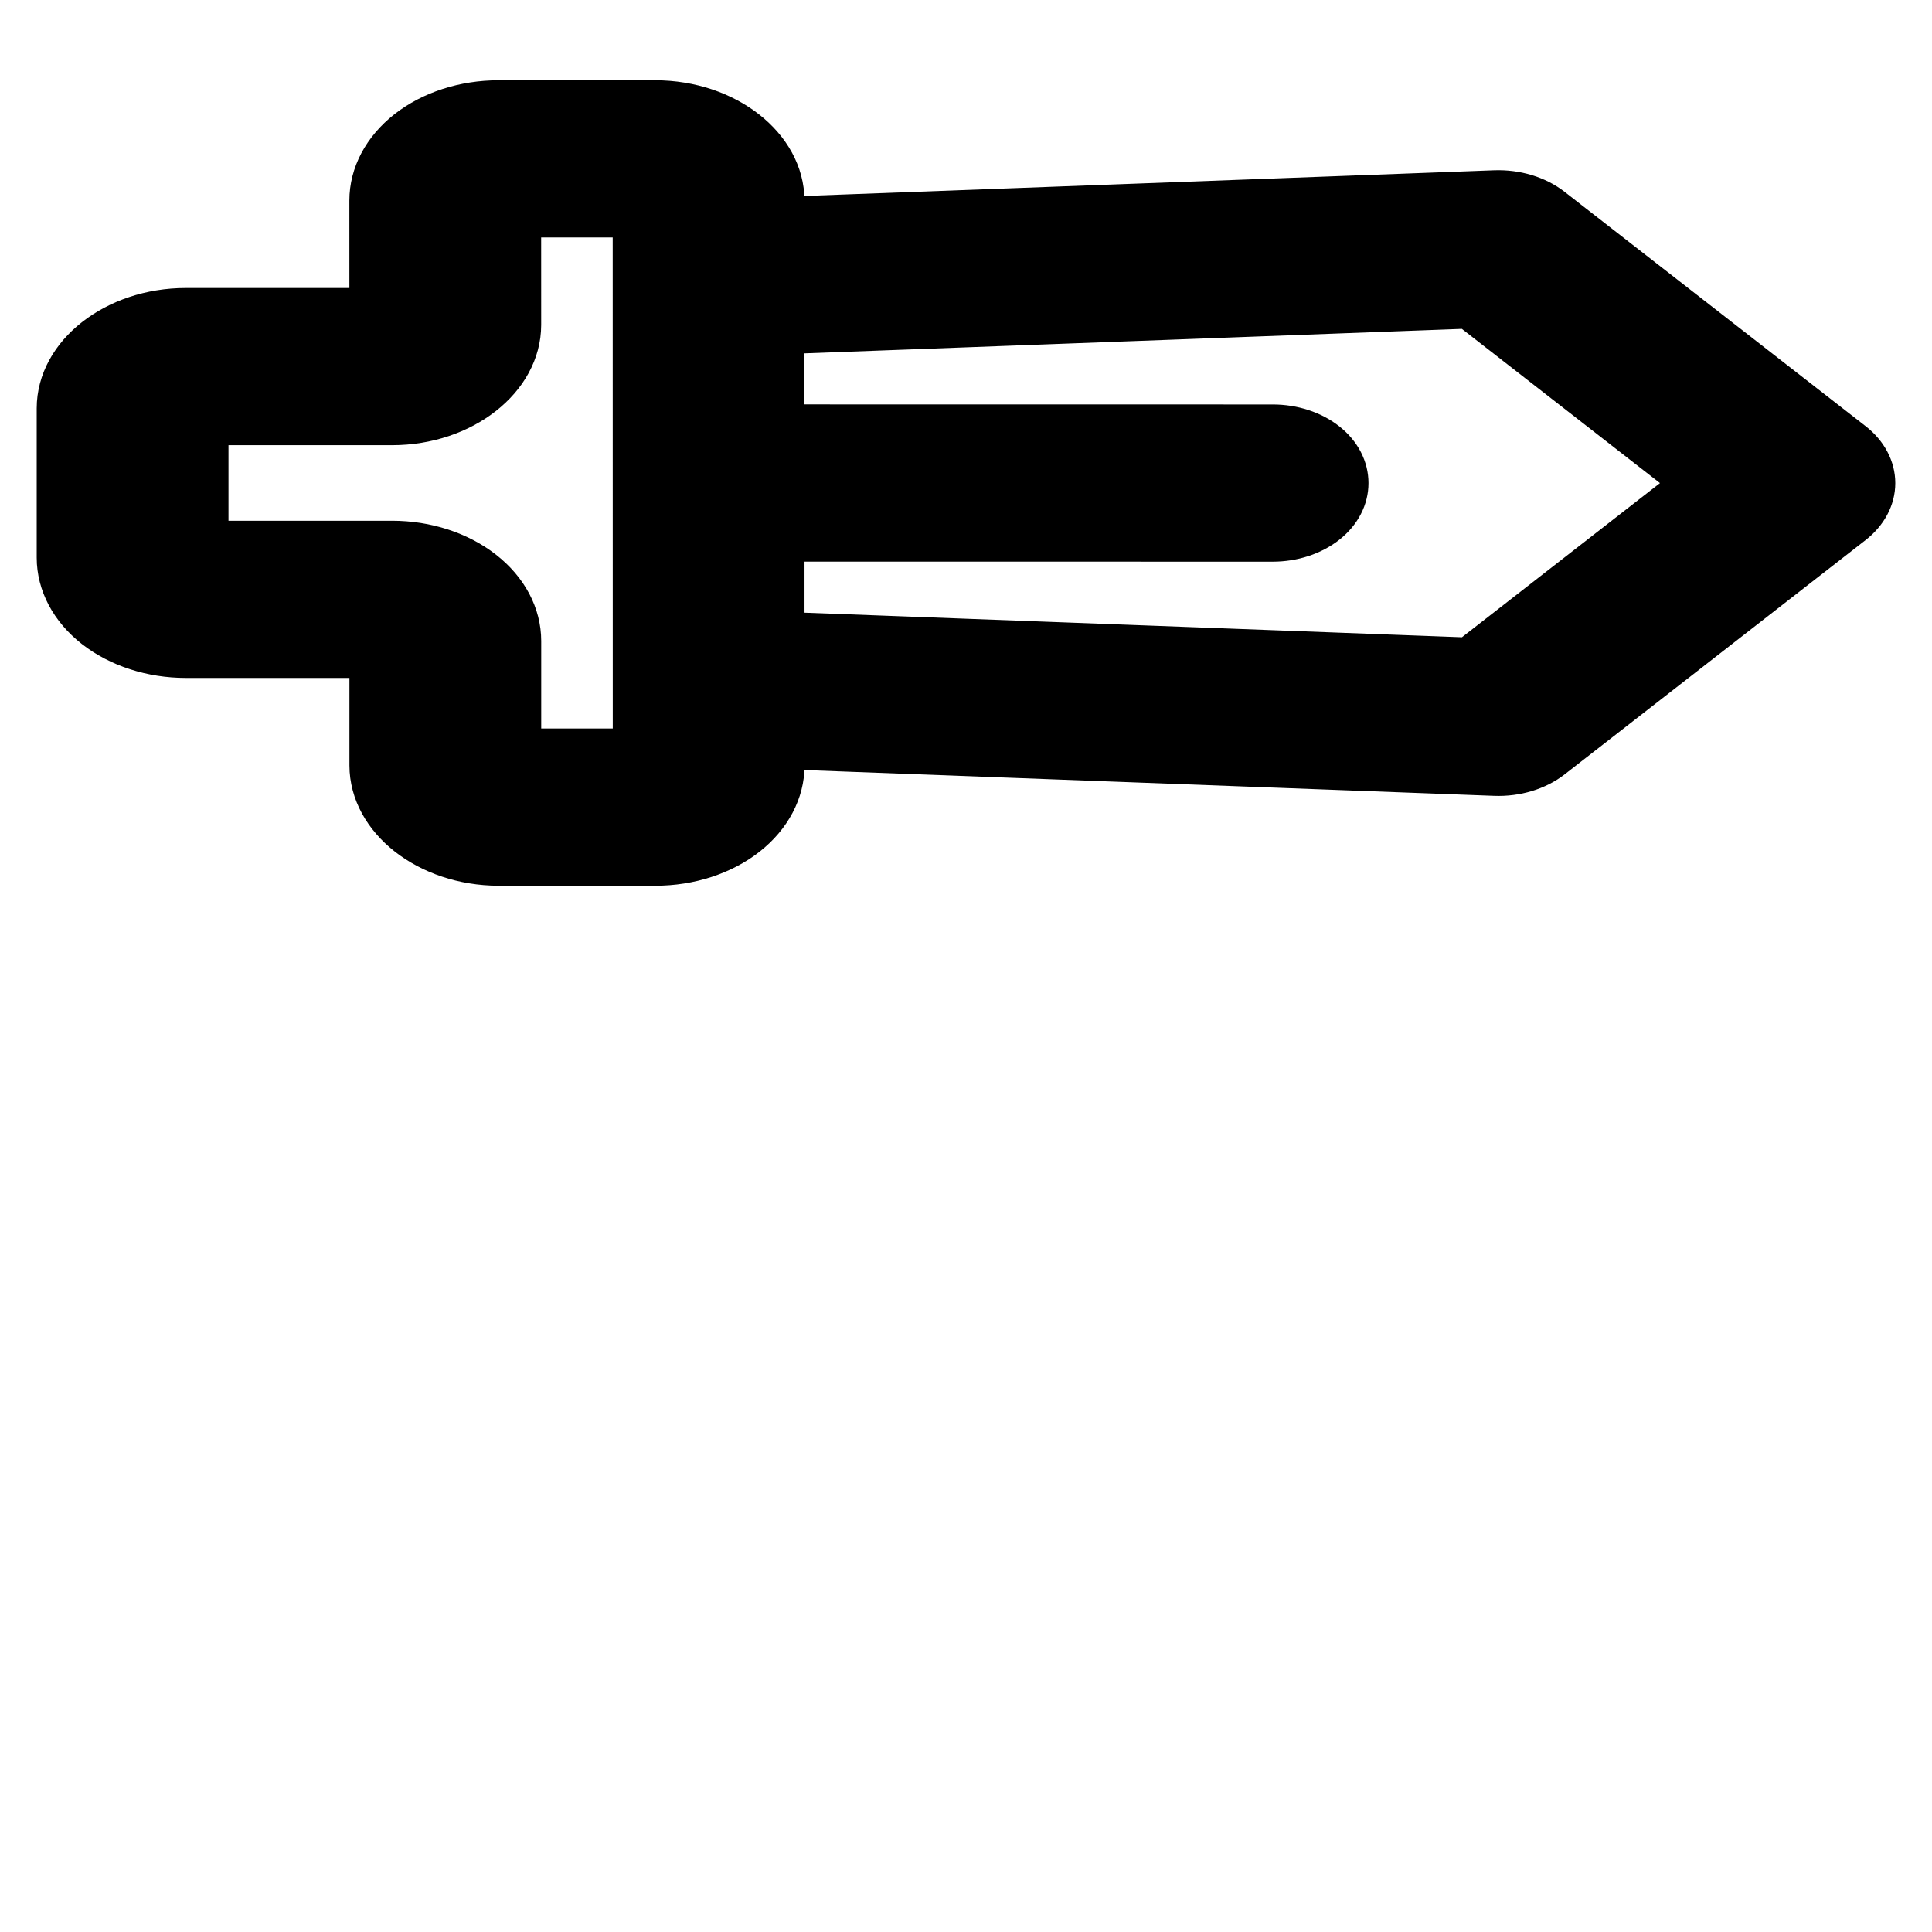
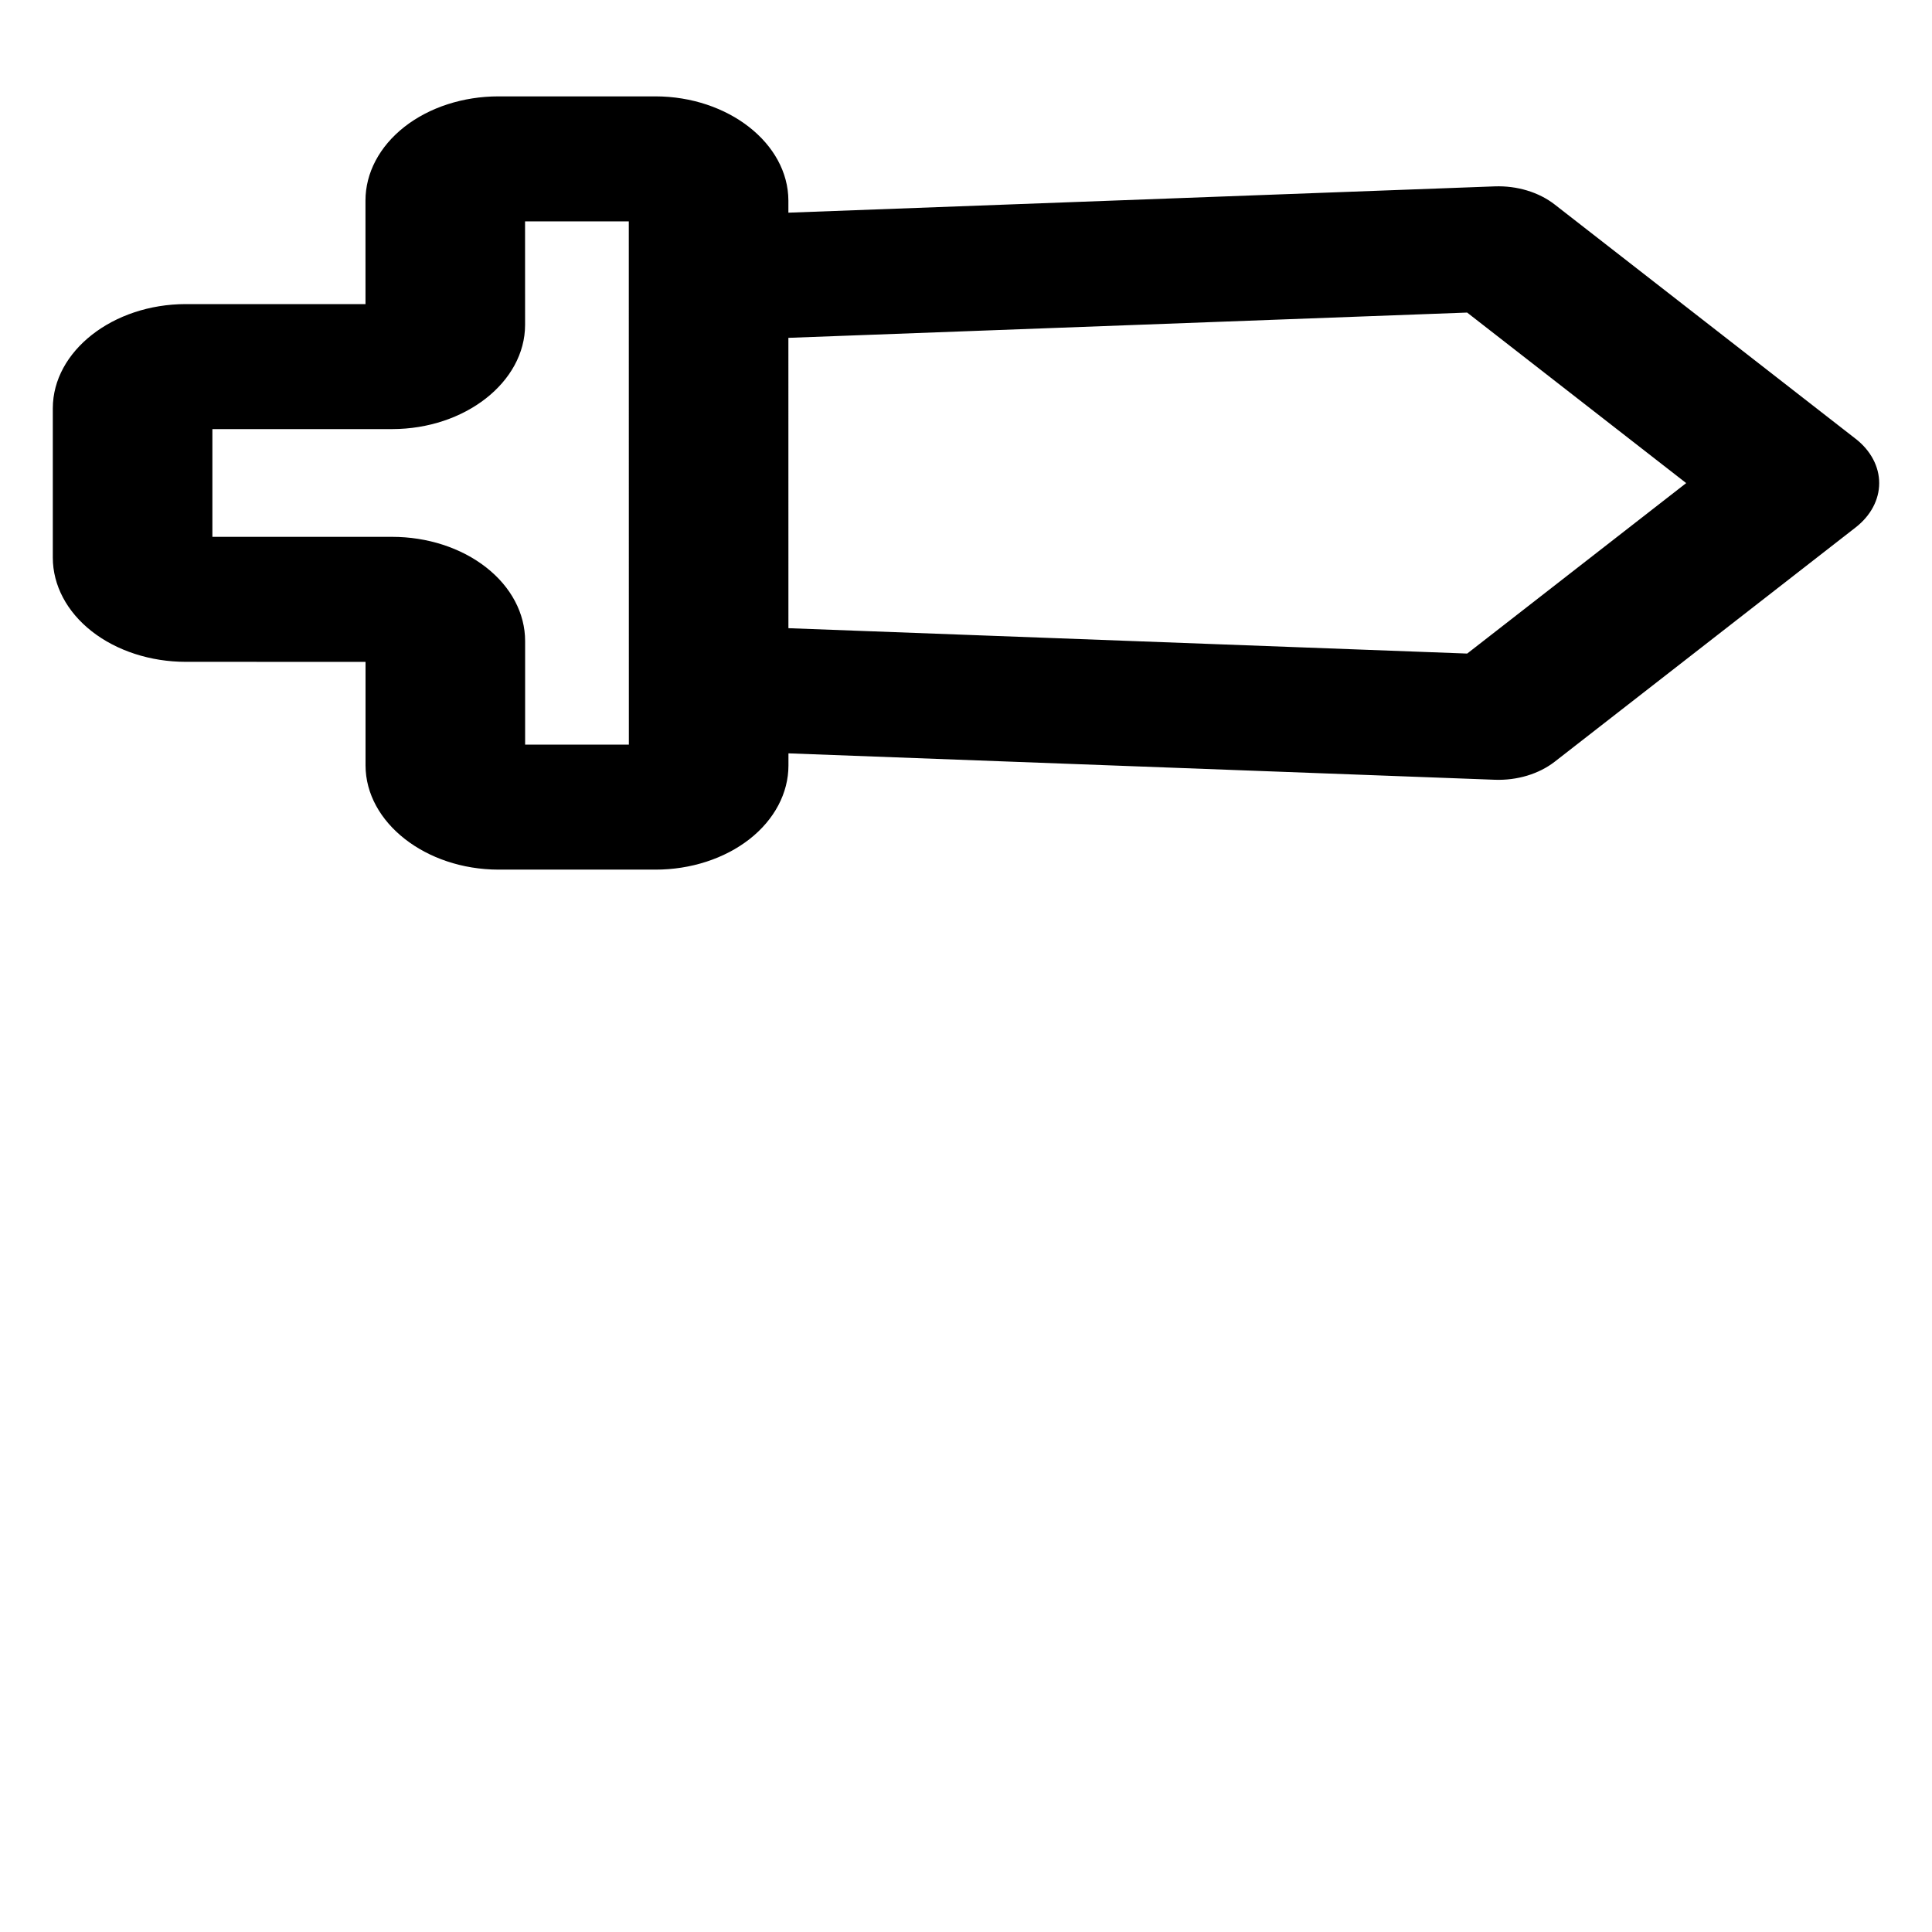
- <svg xmlns="http://www.w3.org/2000/svg" width="100%" height="100%" viewBox="0 0 60 60" version="1.1">
-   <path d="M58.36,15.004C58.36,14.488 58.098,13.995 57.634,13.631L57.628,13.627L48.282,6.351C47.789,5.967 47.112,5.763 46.418,5.788L24.484,6.605L24.484,6.228C24.479,4.455 22.617,2.995 20.353,2.993L15.48,2.993C14.385,2.993 13.334,3.333 12.559,3.94C11.786,4.547 11.35,5.37 11.35,6.228L11.351,9.444L5.77,9.444C3.505,9.445 1.643,10.904 1.64,12.679L1.64,17.319C1.641,18.176 2.076,19 2.851,19.607C3.625,20.213 4.677,20.554 5.771,20.554L11.352,20.555L11.352,23.771C11.356,25.545 13.219,27.004 15.483,27.007L20.355,27.007C21.451,27.008 22.502,26.666 23.277,26.06C24.05,25.454 24.486,24.63 24.486,23.772L24.486,23.396L46.42,24.216C47.114,24.242 47.791,24.038 48.285,23.654L57.628,16.38C58.096,16.016 58.36,15.52 58.36,15.004ZM16.308,23.124L16.308,19.908C16.308,19.05 15.873,18.227 15.098,17.621C14.324,17.014 13.273,16.672 12.178,16.672L6.596,16.672L6.596,13.326L12.178,13.326C14.442,13.324 16.304,11.865 16.307,10.091L16.306,6.875L19.528,6.875L19.53,23.124L16.308,23.124ZM45.565,20.297L24.485,19.509L24.485,16.941L39.528,16.943C40.184,16.943 40.814,16.738 41.279,16.374C42.24,15.622 42.24,14.382 41.278,13.629C40.814,13.265 40.184,13.061 39.528,13.061L24.484,13.059L24.484,10.492L45.563,9.707L52.366,15.003L45.565,20.297Z" style="stroke:#000;fill:#000000;" />
+ <svg xmlns="http://www.w3.org/2000/svg" width="100%" height="100%" viewBox="0 0 60 60" version="1.1" xml:space="preserve" style="fill-rule:evenodd;clip-rule:evenodd;stroke-linejoin:round;stroke-miterlimit:2;">
+   <path d="M58.36,15.004C58.36,14.488 58.098,13.995 57.634,13.631L57.628,13.627L48.282,6.351C47.789,5.967 47.112,5.763 46.418,5.788L24.484,6.605L24.484,6.228C24.479,4.455 22.617,2.995 20.353,2.993L15.48,2.993C14.385,2.993 13.334,3.333 12.559,3.94C11.786,4.547 11.35,5.37 11.35,6.228L11.351,9.444L5.77,9.444C3.505,9.445 1.643,10.904 1.64,12.679L1.64,17.319C1.641,18.176 2.076,19 2.851,19.607C3.625,20.213 4.677,20.554 5.771,20.554L11.352,20.555L11.352,23.771C11.356,25.545 13.219,27.004 15.483,27.007L20.355,27.007C21.451,27.008 22.502,26.666 23.277,26.06C24.05,25.454 24.486,24.63 24.486,23.772L24.486,23.396L46.42,24.216C47.114,24.242 47.791,24.038 48.285,23.654L57.628,16.38C58.096,16.016 58.36,15.52 58.36,15.004ZM16.308,23.124L16.308,19.908C16.308,19.05 15.873,18.227 15.098,17.621C14.324,17.014 13.273,16.672 12.178,16.672L6.596,16.672L6.596,13.326L12.178,13.326C14.442,13.324 16.304,11.865 16.307,10.091L16.306,6.875L19.528,6.875L19.53,23.124L16.308,23.124ZM45.565,20.297L24.485,19.509L24.484,10.492L45.563,9.707L52.366,15.003L45.565,20.297Z" style="fill:#000000;" />
</svg>
